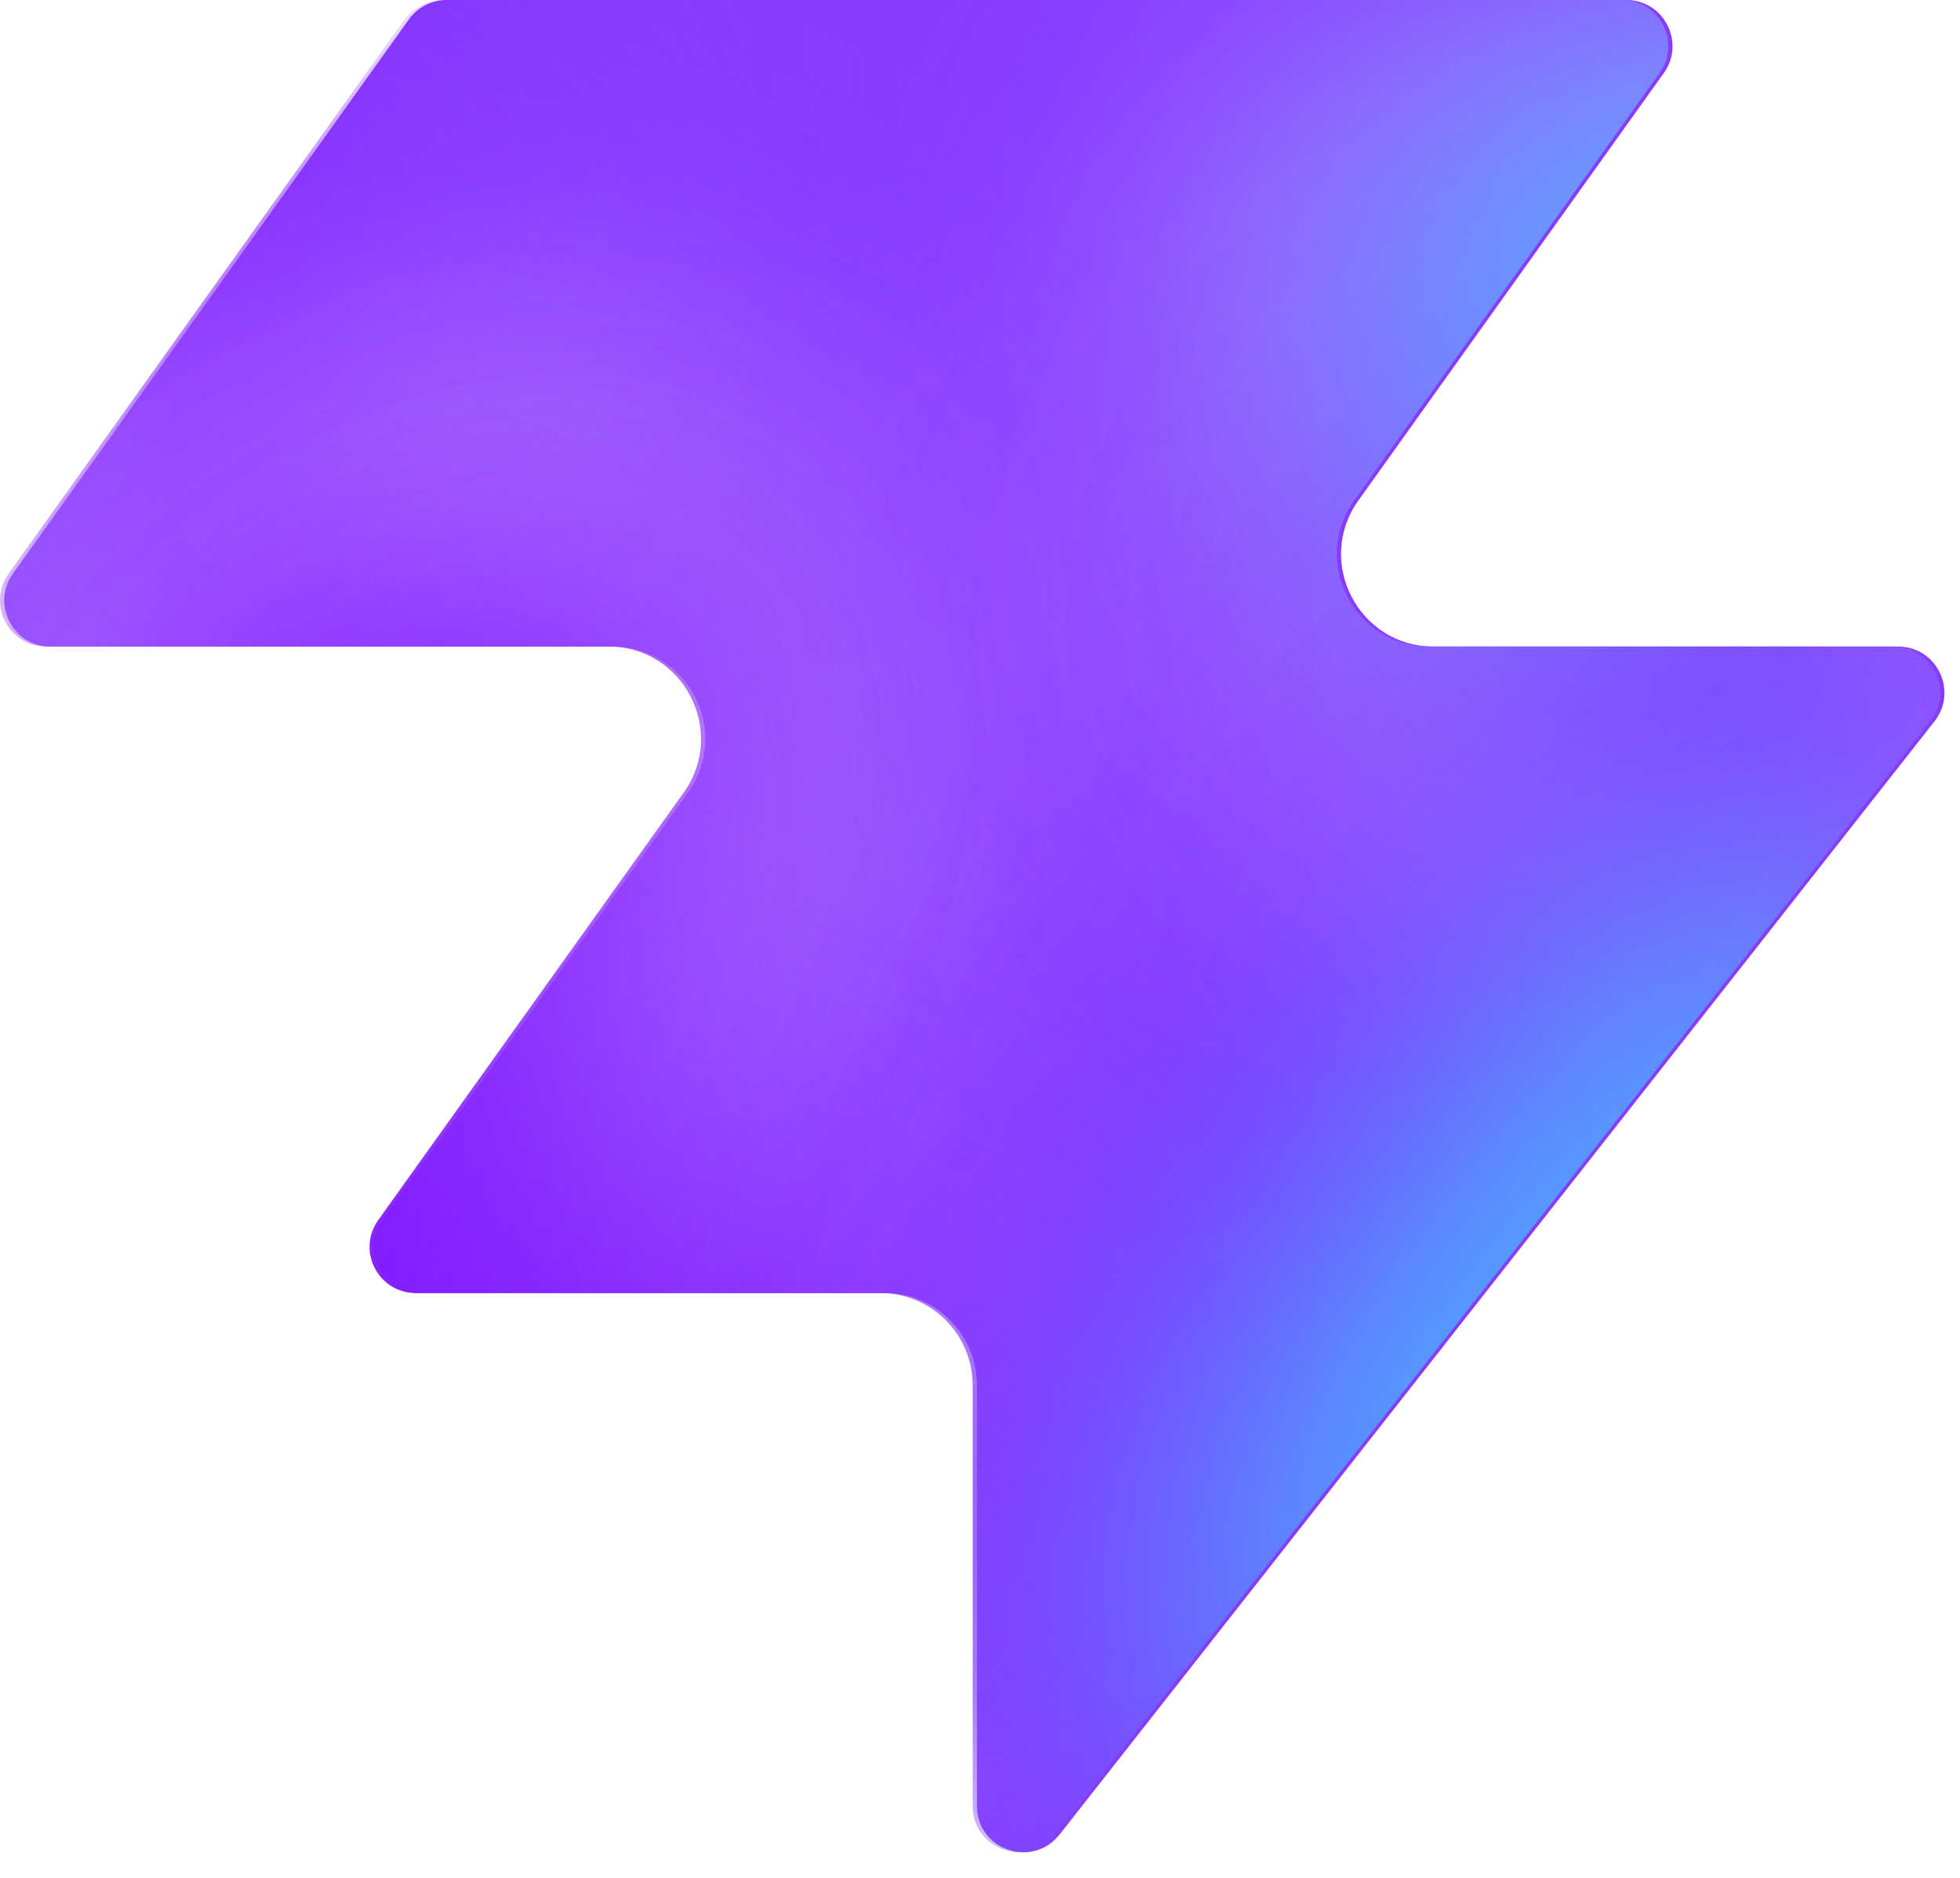
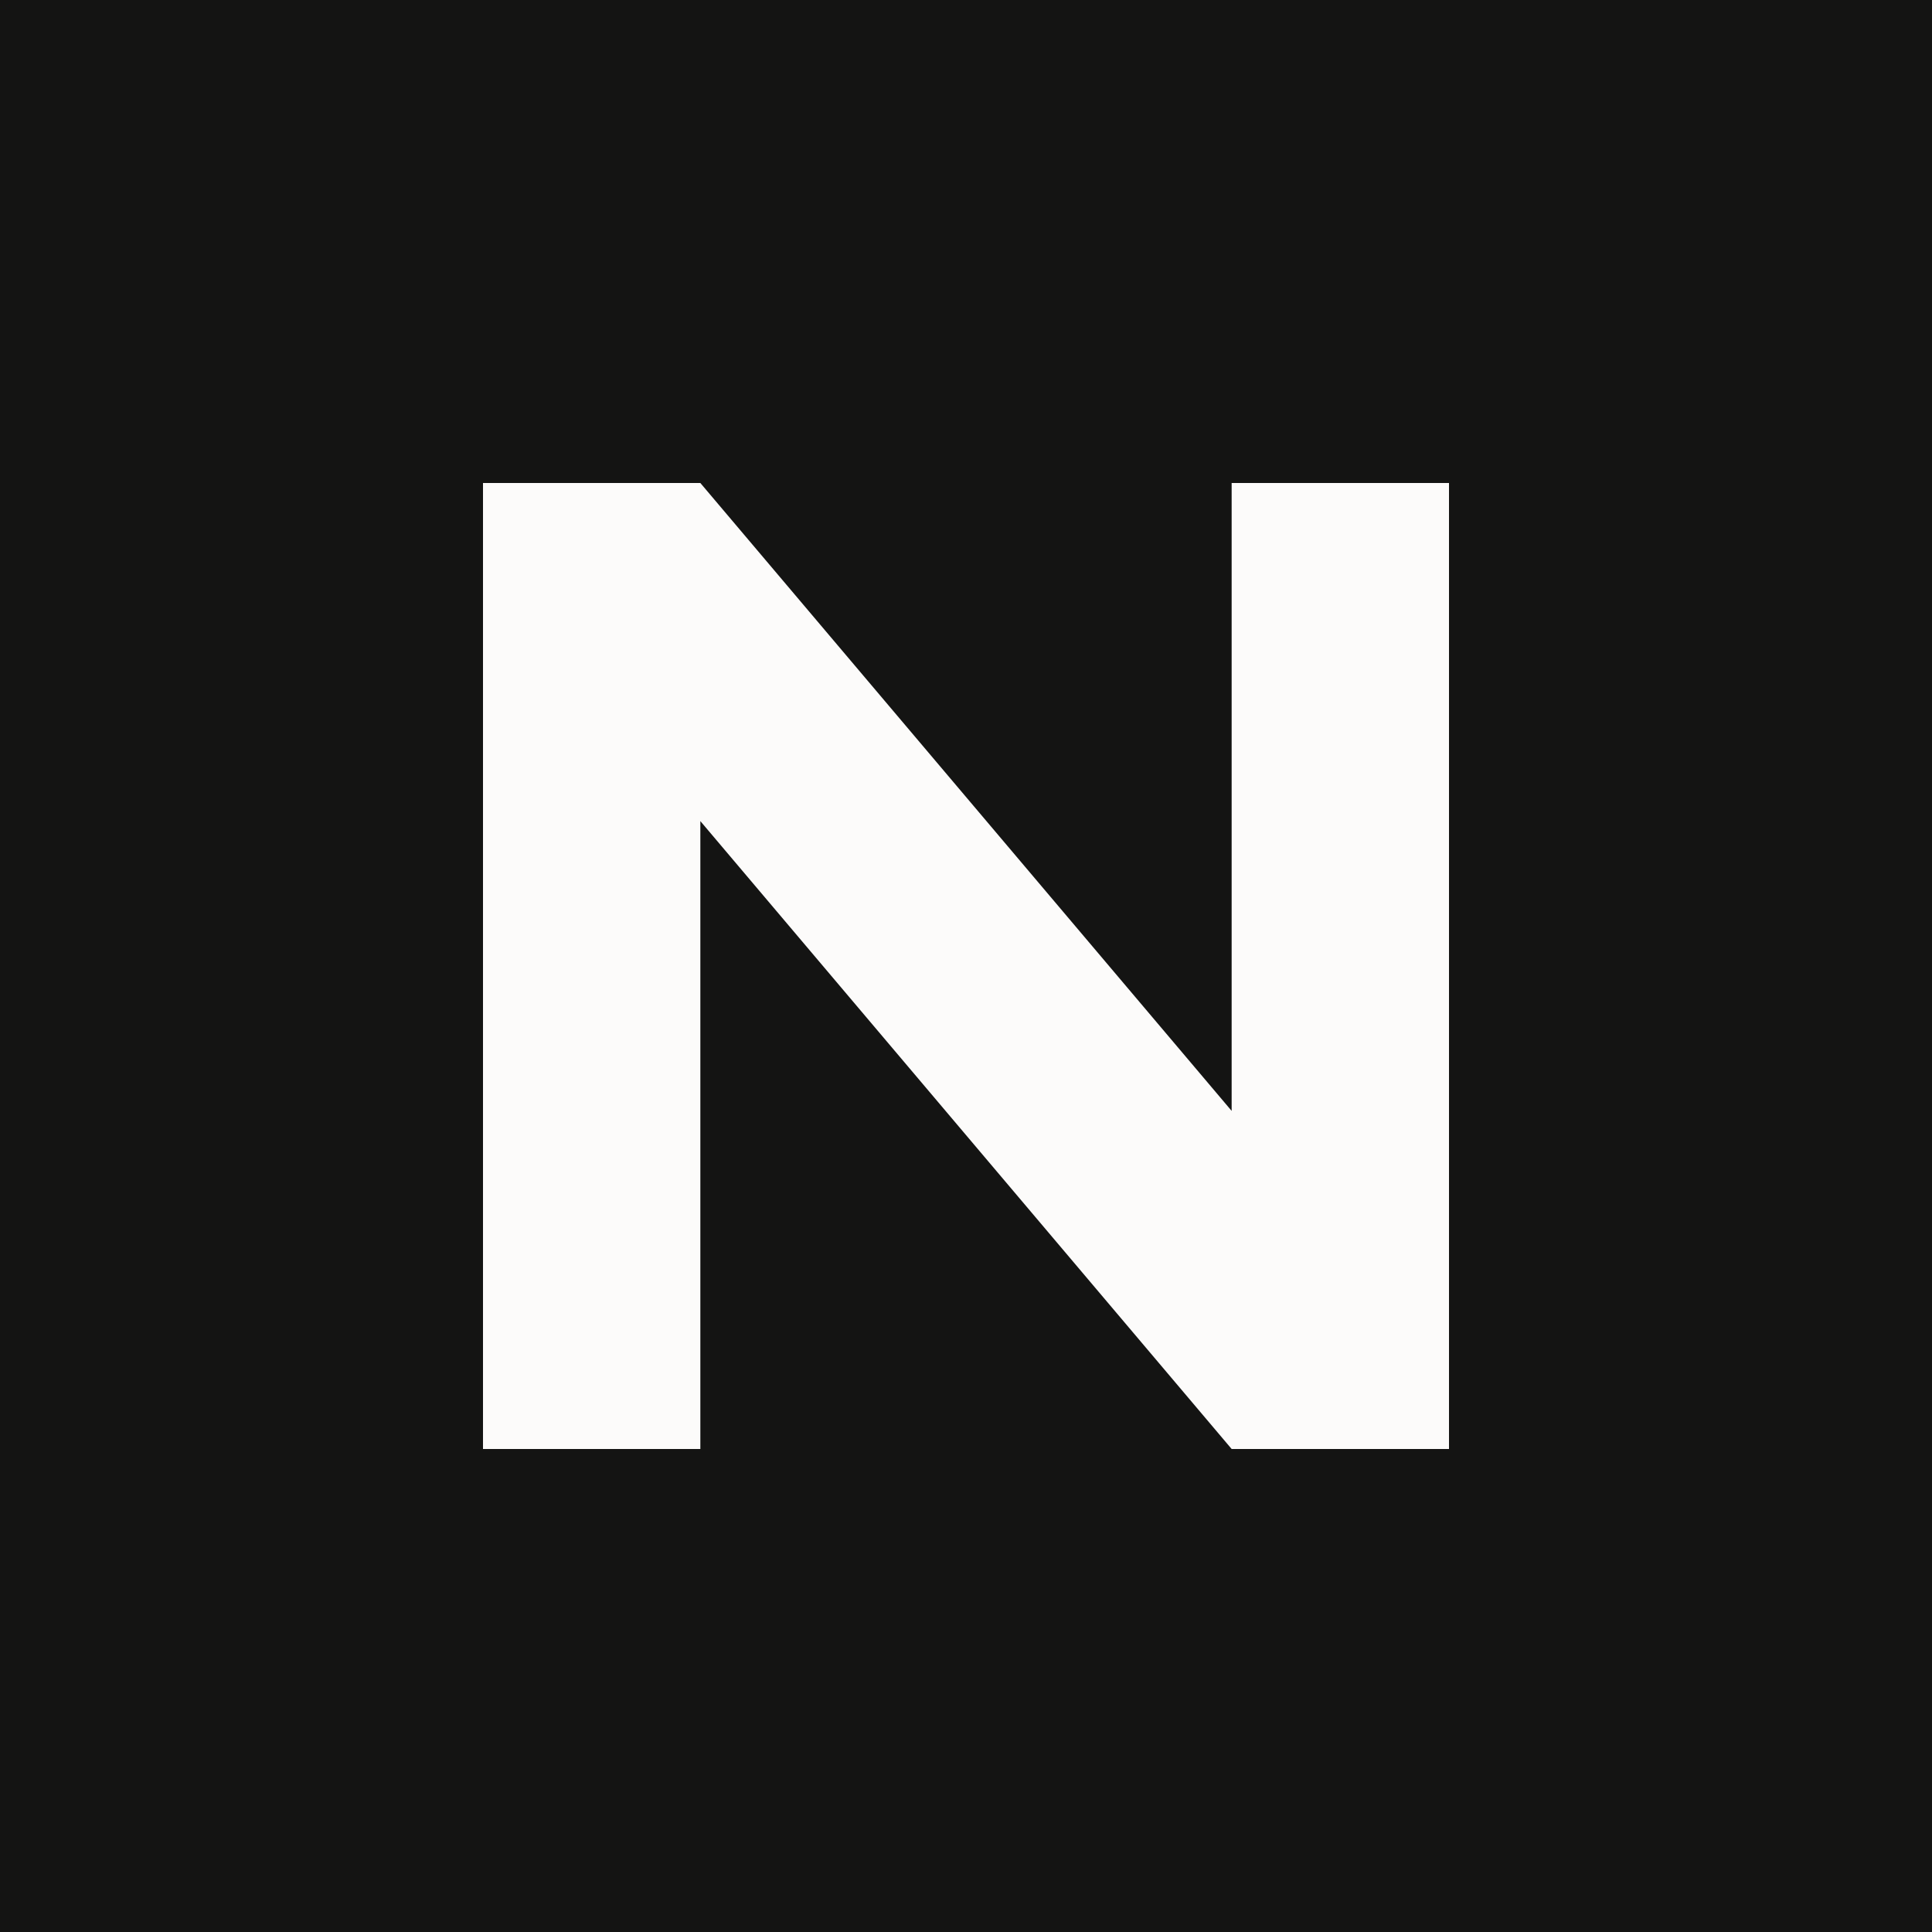
- <svg xmlns="http://www.w3.org/2000/svg" width="48" height="46" fill="none" viewBox="0 0 48 46">
-   <path fill="#863bff" d="M25.946 44.938c-.664.845-2.021.375-2.021-.698V33.937a2.26 2.26 0 0 0-2.262-2.262H10.287c-.92 0-1.456-1.04-.92-1.788l7.48-10.471c1.07-1.497 0-3.578-1.842-3.578H1.237c-.92 0-1.456-1.04-.92-1.788L10.013.474c.214-.297.556-.474.92-.474h28.894c.92 0 1.456 1.04.92 1.788l-7.48 10.471c-1.07 1.498 0 3.579 1.842 3.579h11.377c.943 0 1.473 1.088.89 1.83L25.947 44.94z" style="fill:#863bff;fill:color(display-p3 .525 .23 1);fill-opacity:1" />
-   <mask id="a" width="48" height="46" x="0" y="0" maskUnits="userSpaceOnUse" style="mask-type:alpha">
-     <path fill="#000" d="M25.842 44.938c-.664.844-2.021.375-2.021-.698V33.937a2.26 2.26 0 0 0-2.262-2.262H10.183c-.92 0-1.456-1.04-.92-1.788l7.48-10.471c1.07-1.498 0-3.579-1.842-3.579H1.133c-.92 0-1.456-1.04-.92-1.787L9.91.473c.214-.297.556-.474.92-.474h28.894c.92 0 1.456 1.04.92 1.788l-7.48 10.471c-1.07 1.498 0 3.578 1.842 3.578h11.377c.943 0 1.473 1.088.89 1.832L25.843 44.94z" style="fill:#000;fill-opacity:1" />
-   </mask>
-   <g mask="url(#a)">
-     <g filter="url(#b)">
-       <ellipse cx="5.508" cy="14.704" fill="#ede6ff" rx="5.508" ry="14.704" style="fill:#ede6ff;fill:color(display-p3 .927 .903 1);fill-opacity:1" transform="matrix(.00324 1 1 -.00324 -4.47 31.516)" />
-     </g>
-     <g filter="url(#c)">
-       <ellipse cx="10.399" cy="29.851" fill="#ede6ff" rx="10.399" ry="29.851" style="fill:#ede6ff;fill:color(display-p3 .927 .903 1);fill-opacity:1" transform="matrix(.00324 1 1 -.00324 -39.328 7.883)" />
-     </g>
-     <g filter="url(#d)">
-       <ellipse cx="5.508" cy="30.487" fill="#7e14ff" rx="5.508" ry="30.487" style="fill:#7e14ff;fill:color(display-p3 .492 .077 1);fill-opacity:1" transform="rotate(89.814 -25.913 -14.639)scale(1 -1)" />
-     </g>
-     <g filter="url(#e)">
-       <ellipse cx="5.508" cy="30.599" fill="#7e14ff" rx="5.508" ry="30.599" style="fill:#7e14ff;fill:color(display-p3 .492 .077 1);fill-opacity:1" transform="rotate(89.814 -32.644 -3.334)scale(1 -1)" />
-     </g>
-     <g filter="url(#f)">
-       <ellipse cx="5.508" cy="30.599" fill="#7e14ff" rx="5.508" ry="30.599" style="fill:#7e14ff;fill:color(display-p3 .492 .077 1);fill-opacity:1" transform="matrix(.00324 1 1 -.00324 -34.34 30.47)" />
-     </g>
-     <g filter="url(#g)">
-       <ellipse cx="14.072" cy="22.078" fill="#ede6ff" rx="14.072" ry="22.078" style="fill:#ede6ff;fill:color(display-p3 .927 .903 1);fill-opacity:1" transform="rotate(93.35 24.506 48.493)scale(-1 1)" />
-     </g>
-     <g filter="url(#h)">
-       <ellipse cx="3.47" cy="21.501" fill="#7e14ff" rx="3.47" ry="21.501" style="fill:#7e14ff;fill:color(display-p3 .492 .077 1);fill-opacity:1" transform="rotate(89.009 28.708 47.59)scale(-1 1)" />
-     </g>
-     <g filter="url(#i)">
-       <ellipse cx="3.47" cy="21.501" fill="#7e14ff" rx="3.47" ry="21.501" style="fill:#7e14ff;fill:color(display-p3 .492 .077 1);fill-opacity:1" transform="rotate(89.009 28.708 47.59)scale(-1 1)" />
-     </g>
-     <g filter="url(#j)">
-       <ellipse cx=".387" cy="8.972" fill="#7e14ff" rx="4.407" ry="29.108" style="fill:#7e14ff;fill:color(display-p3 .492 .077 1);fill-opacity:1" transform="rotate(39.51 .387 8.972)" />
-     </g>
-     <g filter="url(#k)">
-       <ellipse cx="47.523" cy="-6.092" fill="#7e14ff" rx="4.407" ry="29.108" style="fill:#7e14ff;fill:color(display-p3 .492 .077 1);fill-opacity:1" transform="rotate(37.892 47.523 -6.092)" />
-     </g>
-     <g filter="url(#l)">
-       <ellipse cx="41.412" cy="6.333" fill="#47bfff" rx="5.971" ry="9.665" style="fill:#47bfff;fill:color(display-p3 .28 .748 1);fill-opacity:1" transform="rotate(37.892 41.412 6.333)" />
-     </g>
-     <g filter="url(#m)">
-       <ellipse cx="-1.879" cy="38.332" fill="#7e14ff" rx="4.407" ry="29.108" style="fill:#7e14ff;fill:color(display-p3 .492 .077 1);fill-opacity:1" transform="rotate(37.892 -1.88 38.332)" />
-     </g>
-     <g filter="url(#n)">
-       <ellipse cx="-1.879" cy="38.332" fill="#7e14ff" rx="4.407" ry="29.108" style="fill:#7e14ff;fill:color(display-p3 .492 .077 1);fill-opacity:1" transform="rotate(37.892 -1.88 38.332)" />
-     </g>
-     <g filter="url(#o)">
-       <ellipse cx="35.651" cy="29.907" fill="#7e14ff" rx="4.407" ry="29.108" style="fill:#7e14ff;fill:color(display-p3 .492 .077 1);fill-opacity:1" transform="rotate(37.892 35.651 29.907)" />
-     </g>
-     <g filter="url(#p)">
-       <ellipse cx="38.418" cy="32.4" fill="#47bfff" rx="5.971" ry="15.297" style="fill:#47bfff;fill:color(display-p3 .28 .748 1);fill-opacity:1" transform="rotate(37.892 38.418 32.4)" />
-     </g>
-   </g>
-   <defs>
-     <filter id="b" width="60.045" height="41.654" x="-19.77" y="16.149" color-interpolation-filters="sRGB" filterUnits="userSpaceOnUse">
-       <feFlood flood-opacity="0" result="BackgroundImageFix" />
-       <feBlend in="SourceGraphic" in2="BackgroundImageFix" result="shape" />
-       <feGaussianBlur result="effect1_foregroundBlur_2002_17158" stdDeviation="7.659" />
-     </filter>
-     <filter id="c" width="90.34" height="51.437" x="-54.613" y="-7.533" color-interpolation-filters="sRGB" filterUnits="userSpaceOnUse">
-       <feFlood flood-opacity="0" result="BackgroundImageFix" />
-       <feBlend in="SourceGraphic" in2="BackgroundImageFix" result="shape" />
-       <feGaussianBlur result="effect1_foregroundBlur_2002_17158" stdDeviation="7.659" />
-     </filter>
-     <filter id="d" width="79.355" height="29.4" x="-49.64" y="2.03" color-interpolation-filters="sRGB" filterUnits="userSpaceOnUse">
-       <feFlood flood-opacity="0" result="BackgroundImageFix" />
-       <feBlend in="SourceGraphic" in2="BackgroundImageFix" result="shape" />
-       <feGaussianBlur result="effect1_foregroundBlur_2002_17158" stdDeviation="4.596" />
-     </filter>
-     <filter id="e" width="79.579" height="29.4" x="-45.045" y="20.029" color-interpolation-filters="sRGB" filterUnits="userSpaceOnUse">
-       <feFlood flood-opacity="0" result="BackgroundImageFix" />
-       <feBlend in="SourceGraphic" in2="BackgroundImageFix" result="shape" />
-       <feGaussianBlur result="effect1_foregroundBlur_2002_17158" stdDeviation="4.596" />
-     </filter>
-     <filter id="f" width="79.579" height="29.4" x="-43.513" y="21.178" color-interpolation-filters="sRGB" filterUnits="userSpaceOnUse">
-       <feFlood flood-opacity="0" result="BackgroundImageFix" />
-       <feBlend in="SourceGraphic" in2="BackgroundImageFix" result="shape" />
-       <feGaussianBlur result="effect1_foregroundBlur_2002_17158" stdDeviation="4.596" />
-     </filter>
-     <filter id="g" width="74.749" height="58.852" x="15.756" y="-17.901" color-interpolation-filters="sRGB" filterUnits="userSpaceOnUse">
-       <feFlood flood-opacity="0" result="BackgroundImageFix" />
-       <feBlend in="SourceGraphic" in2="BackgroundImageFix" result="shape" />
-       <feGaussianBlur result="effect1_foregroundBlur_2002_17158" stdDeviation="7.659" />
-     </filter>
-     <filter id="h" width="61.377" height="25.362" x="23.548" y="2.284" color-interpolation-filters="sRGB" filterUnits="userSpaceOnUse">
-       <feFlood flood-opacity="0" result="BackgroundImageFix" />
-       <feBlend in="SourceGraphic" in2="BackgroundImageFix" result="shape" />
-       <feGaussianBlur result="effect1_foregroundBlur_2002_17158" stdDeviation="4.596" />
-     </filter>
-     <filter id="i" width="61.377" height="25.362" x="23.548" y="2.284" color-interpolation-filters="sRGB" filterUnits="userSpaceOnUse">
-       <feFlood flood-opacity="0" result="BackgroundImageFix" />
-       <feBlend in="SourceGraphic" in2="BackgroundImageFix" result="shape" />
-       <feGaussianBlur result="effect1_foregroundBlur_2002_17158" stdDeviation="4.596" />
-     </filter>
-     <filter id="j" width="56.045" height="63.649" x="-27.636" y="-22.853" color-interpolation-filters="sRGB" filterUnits="userSpaceOnUse">
-       <feFlood flood-opacity="0" result="BackgroundImageFix" />
-       <feBlend in="SourceGraphic" in2="BackgroundImageFix" result="shape" />
-       <feGaussianBlur result="effect1_foregroundBlur_2002_17158" stdDeviation="4.596" />
-     </filter>
-     <filter id="k" width="54.814" height="64.646" x="20.116" y="-38.415" color-interpolation-filters="sRGB" filterUnits="userSpaceOnUse">
-       <feFlood flood-opacity="0" result="BackgroundImageFix" />
-       <feBlend in="SourceGraphic" in2="BackgroundImageFix" result="shape" />
-       <feGaussianBlur result="effect1_foregroundBlur_2002_17158" stdDeviation="4.596" />
-     </filter>
-     <filter id="l" width="33.541" height="35.313" x="24.641" y="-11.323" color-interpolation-filters="sRGB" filterUnits="userSpaceOnUse">
-       <feFlood flood-opacity="0" result="BackgroundImageFix" />
-       <feBlend in="SourceGraphic" in2="BackgroundImageFix" result="shape" />
-       <feGaussianBlur result="effect1_foregroundBlur_2002_17158" stdDeviation="4.596" />
-     </filter>
-     <filter id="m" width="54.814" height="64.646" x="-29.286" y="6.009" color-interpolation-filters="sRGB" filterUnits="userSpaceOnUse">
-       <feFlood flood-opacity="0" result="BackgroundImageFix" />
-       <feBlend in="SourceGraphic" in2="BackgroundImageFix" result="shape" />
-       <feGaussianBlur result="effect1_foregroundBlur_2002_17158" stdDeviation="4.596" />
-     </filter>
-     <filter id="n" width="54.814" height="64.646" x="-29.286" y="6.009" color-interpolation-filters="sRGB" filterUnits="userSpaceOnUse">
-       <feFlood flood-opacity="0" result="BackgroundImageFix" />
-       <feBlend in="SourceGraphic" in2="BackgroundImageFix" result="shape" />
-       <feGaussianBlur result="effect1_foregroundBlur_2002_17158" stdDeviation="4.596" />
-     </filter>
-     <filter id="o" width="54.814" height="64.646" x="8.244" y="-2.416" color-interpolation-filters="sRGB" filterUnits="userSpaceOnUse">
-       <feFlood flood-opacity="0" result="BackgroundImageFix" />
-       <feBlend in="SourceGraphic" in2="BackgroundImageFix" result="shape" />
-       <feGaussianBlur result="effect1_foregroundBlur_2002_17158" stdDeviation="4.596" />
-     </filter>
-     <filter id="p" width="39.409" height="43.623" x="18.713" y="10.588" color-interpolation-filters="sRGB" filterUnits="userSpaceOnUse">
-       <feFlood flood-opacity="0" result="BackgroundImageFix" />
-       <feBlend in="SourceGraphic" in2="BackgroundImageFix" result="shape" />
-       <feGaussianBlur result="effect1_foregroundBlur_2002_17158" stdDeviation="4.596" />
-     </filter>
-   </defs>
+ <svg xmlns="http://www.w3.org/2000/svg" viewBox="0 0 32 32" width="32" height="32" role="img" aria-label="NusaMarket">
+   <rect width="32" height="32" fill="#141413" />
+   <path fill="#fcfbfa" d="M8 24 L8 8 L11.6 8 L20.4 18.4 L20.4 8 L24 8 L24 24 L20.4 24 L11.6 13.6 L11.6 24 Z" />
</svg>
